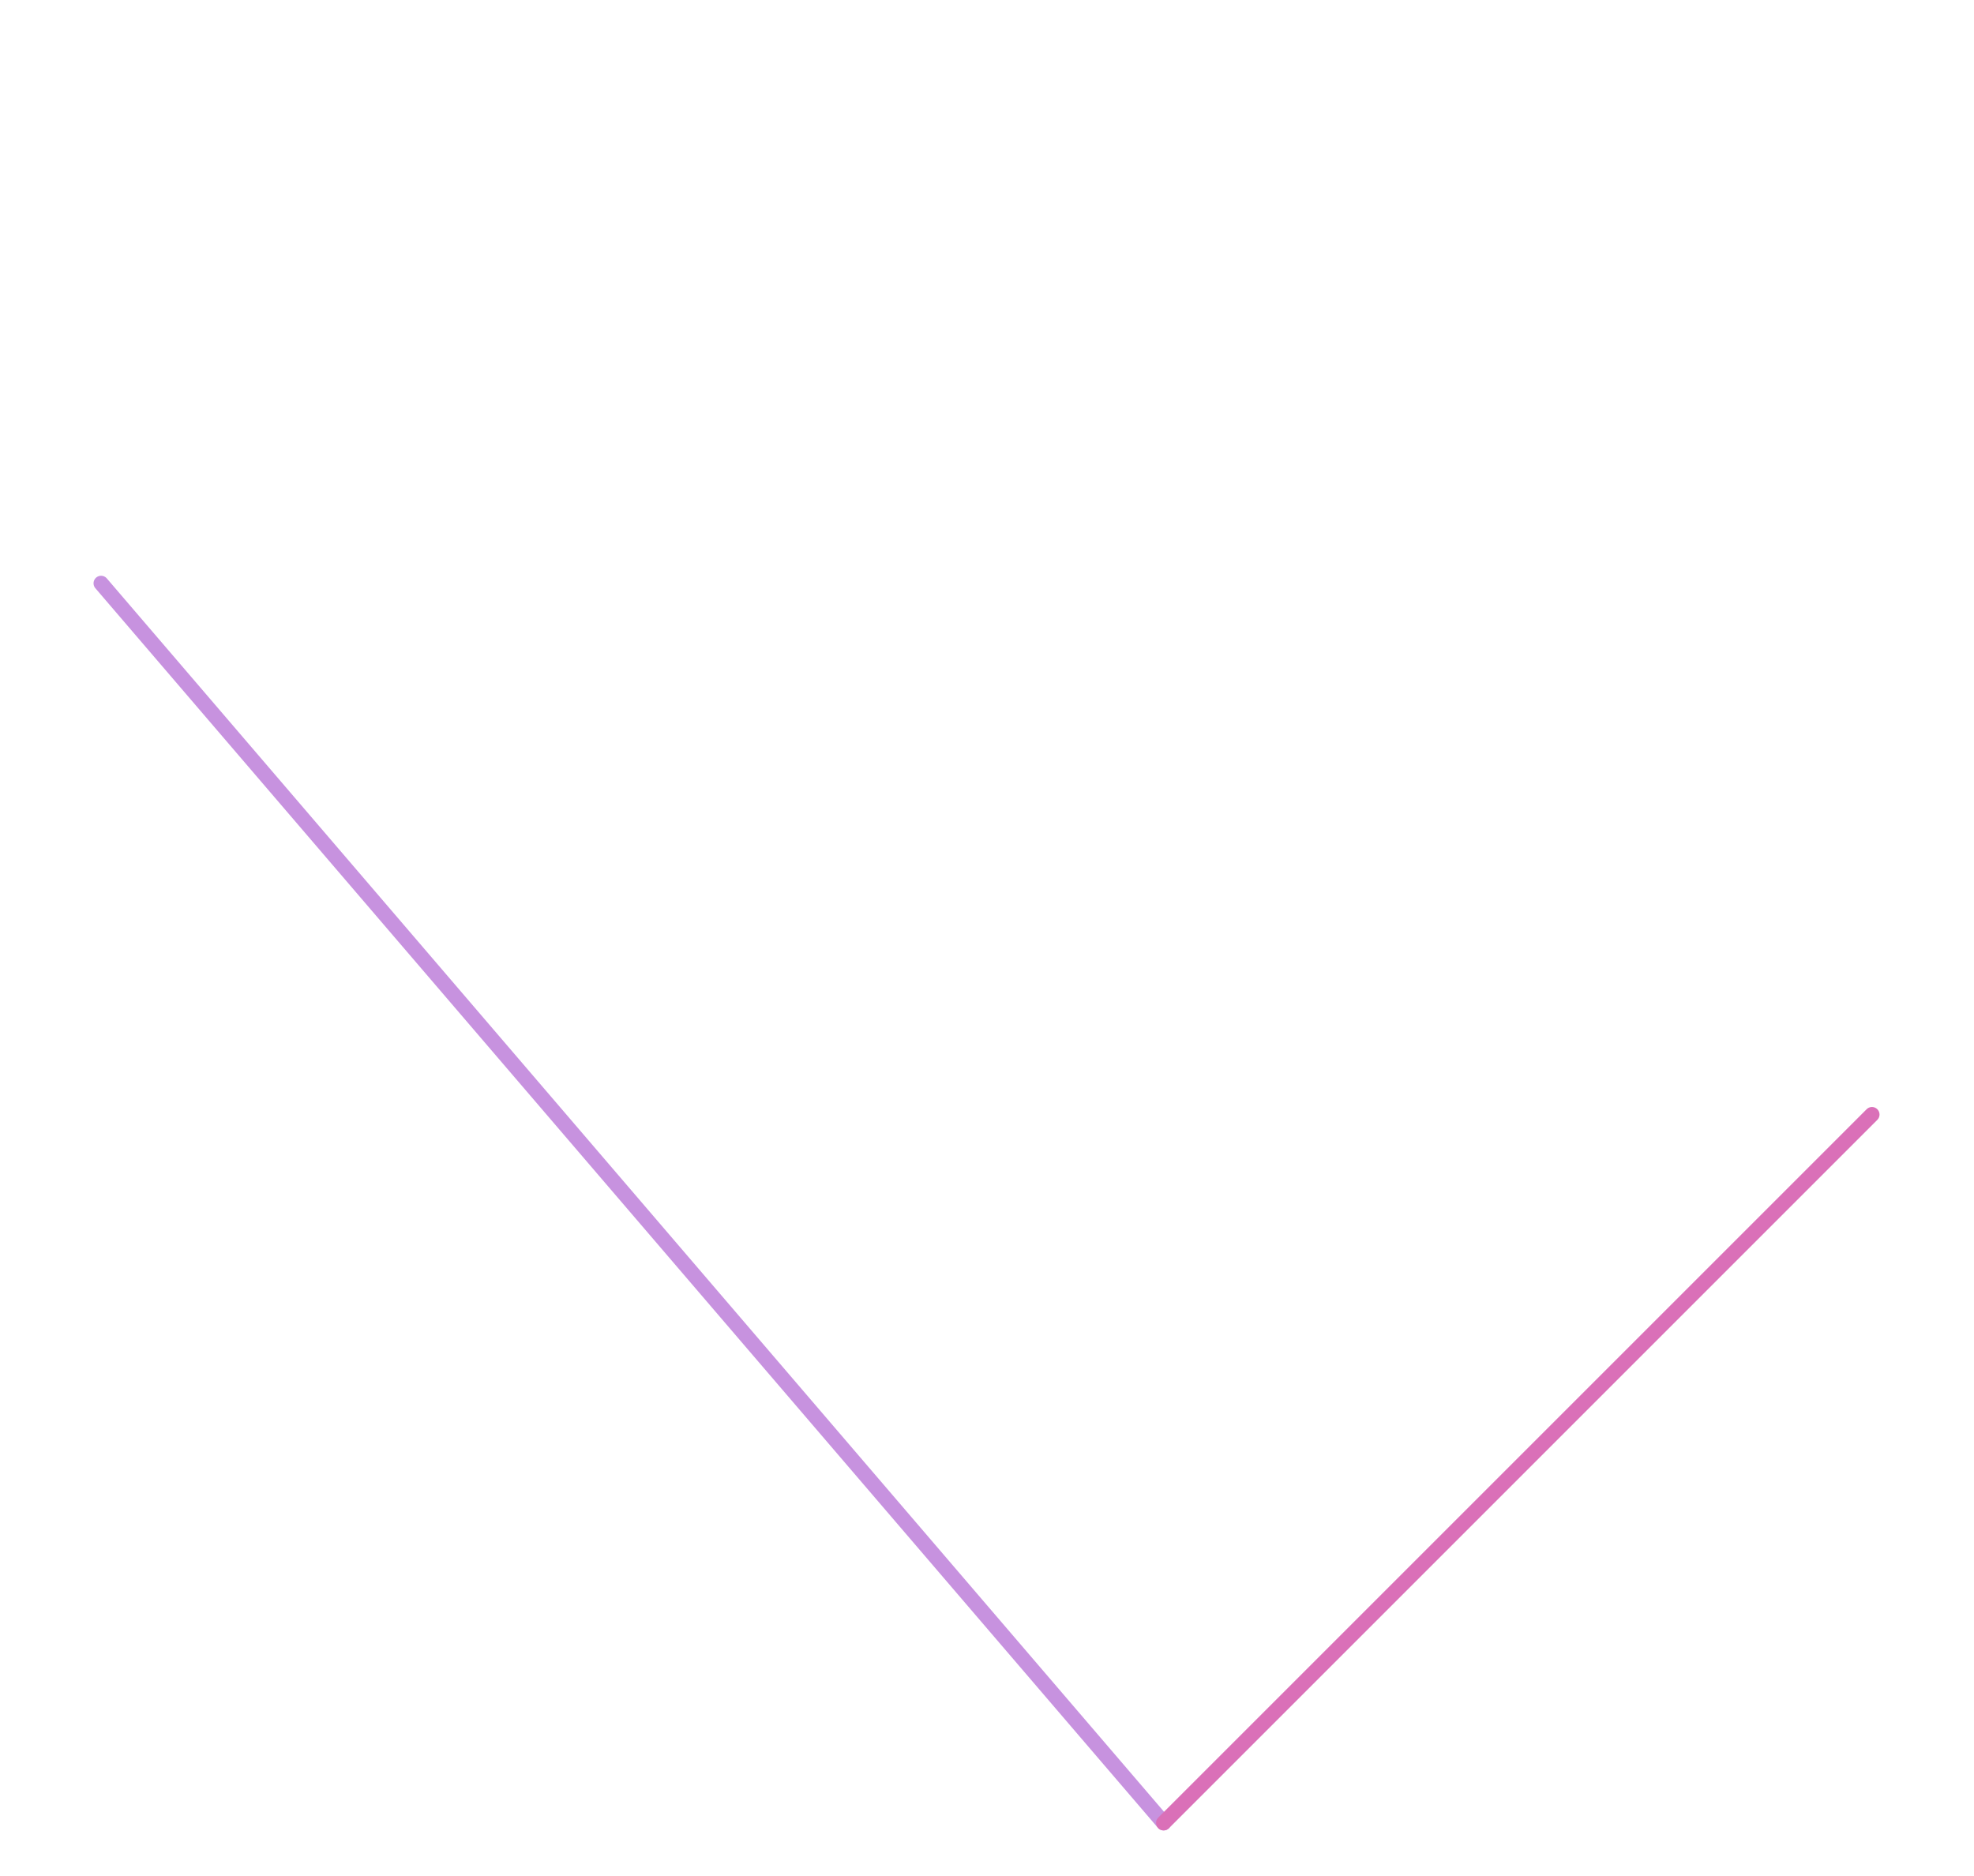
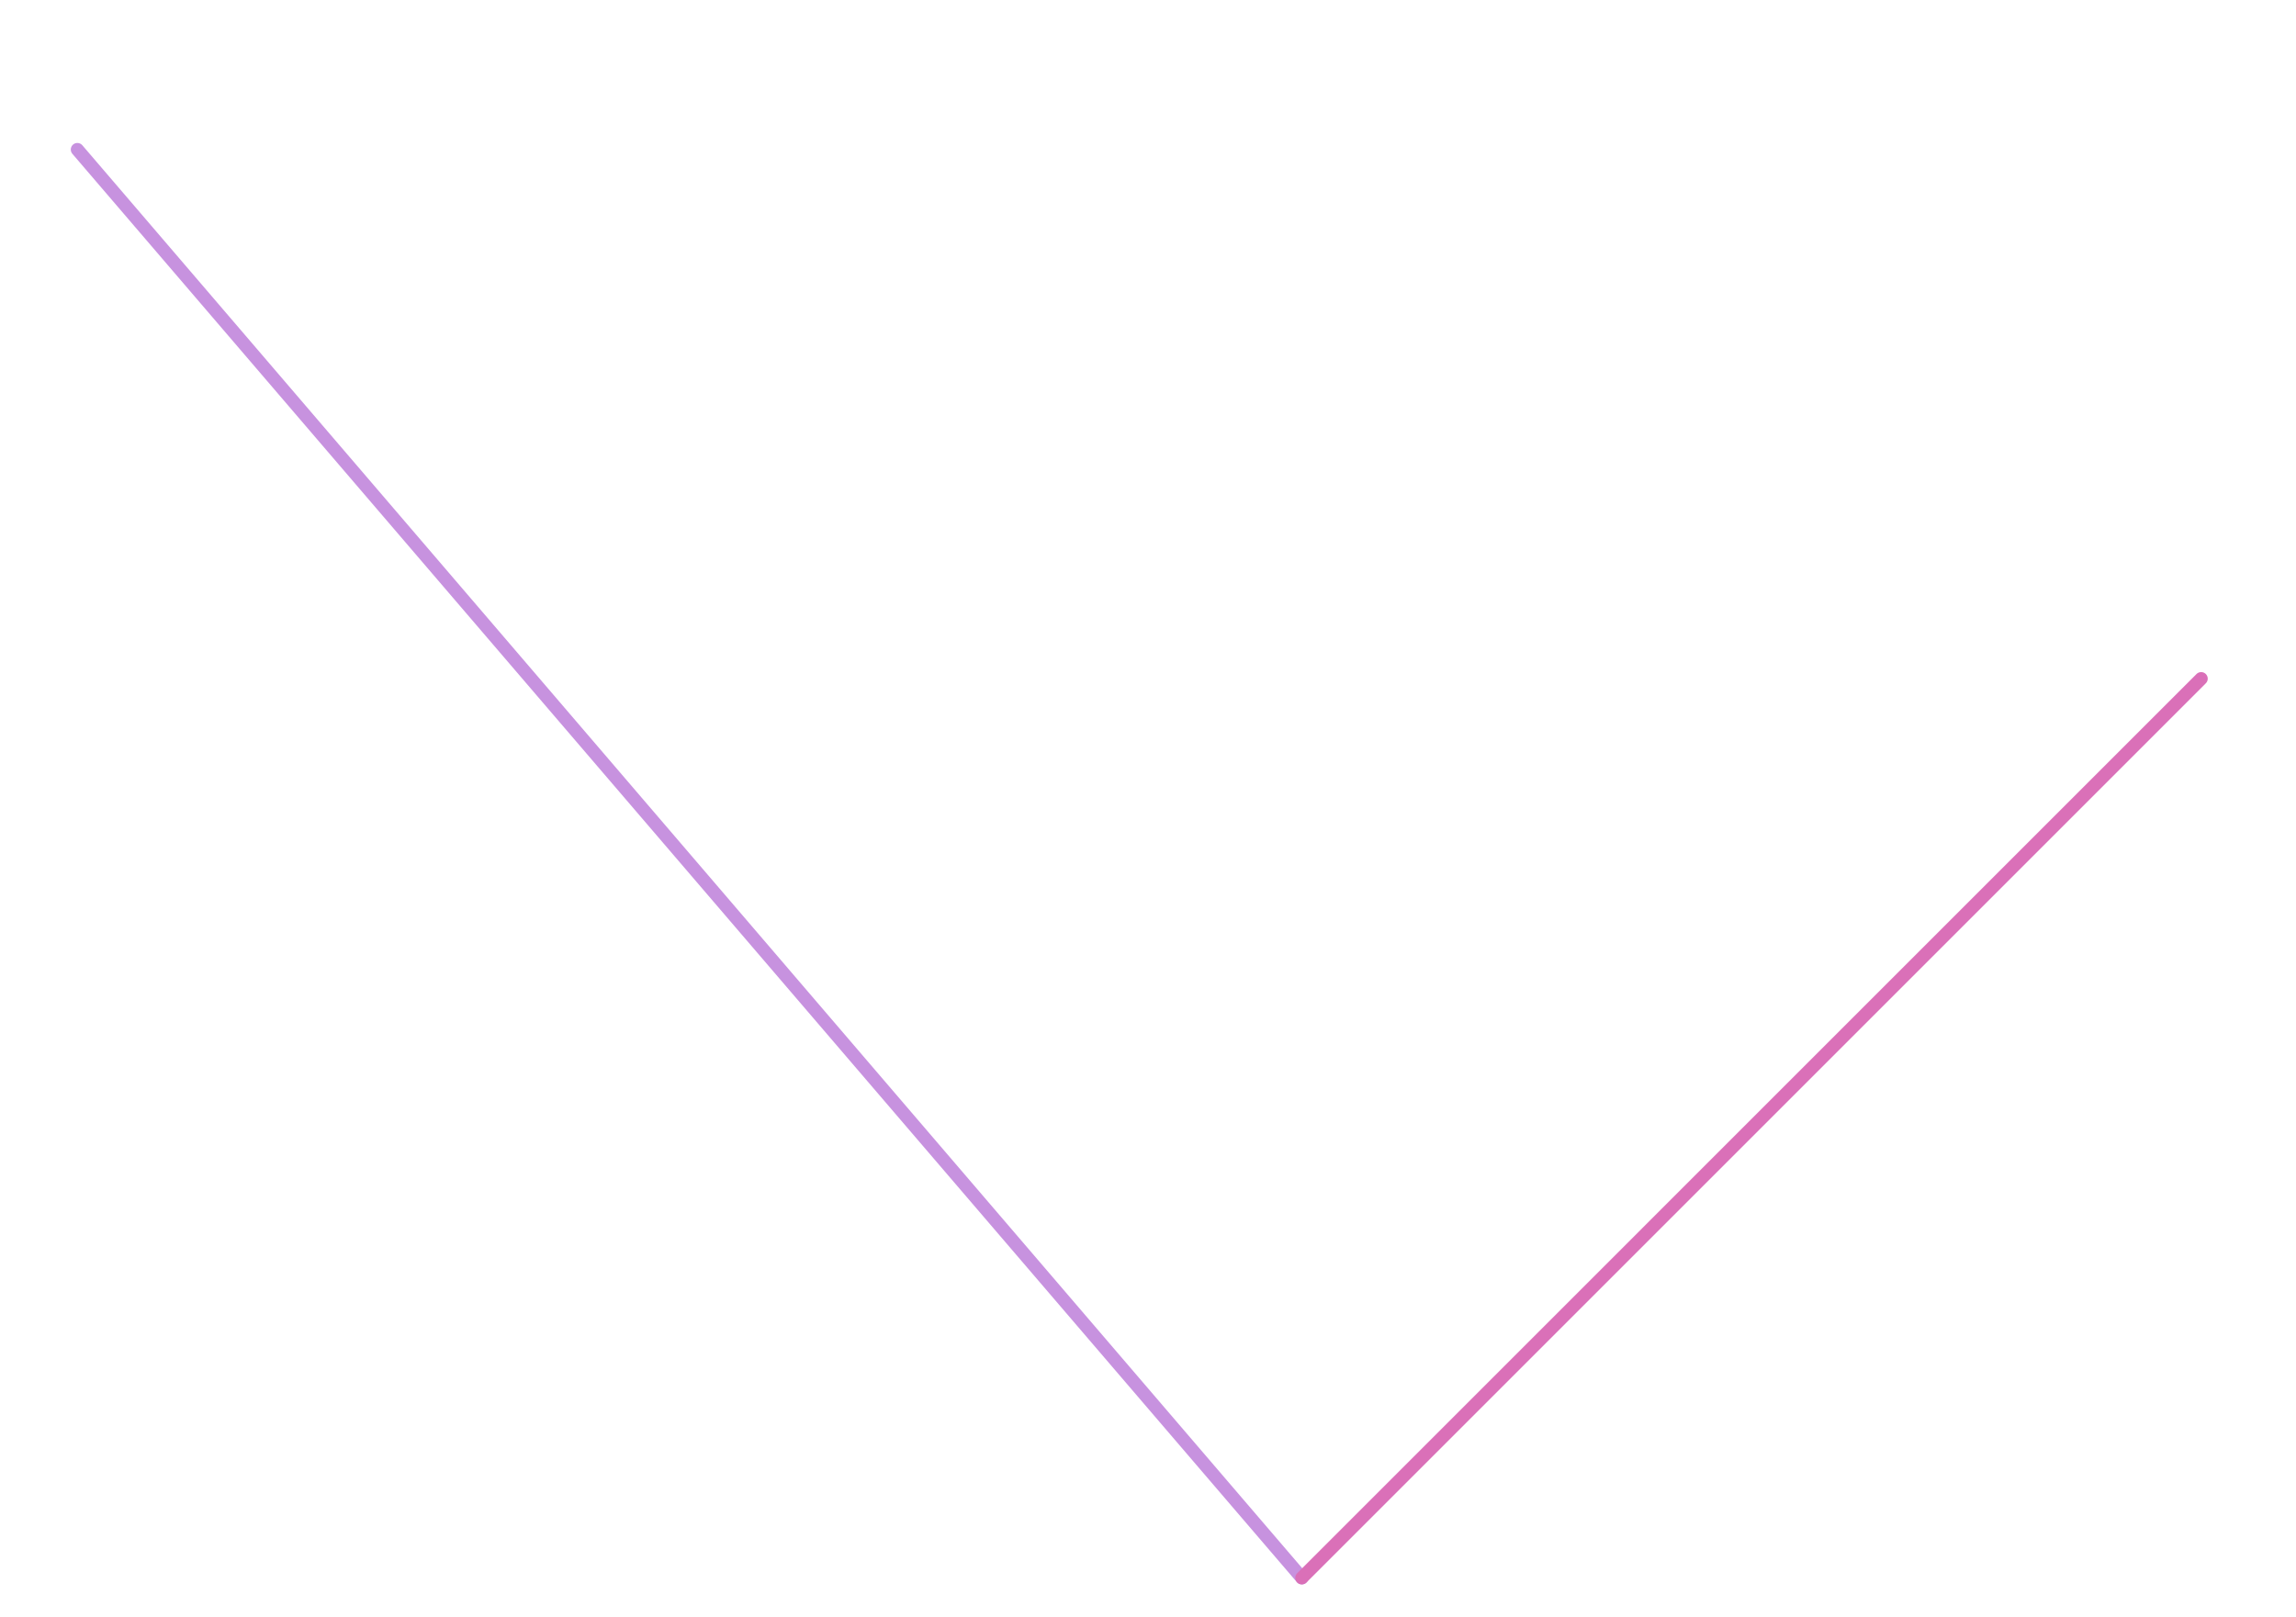
- <svg xmlns="http://www.w3.org/2000/svg" width="100%" height="100%" viewBox="0 0 524 498" version="1.1" xml:space="preserve" style="fill-rule:evenodd;clip-rule:evenodd;stroke-linecap:round;stroke-linejoin:round;stroke-miterlimit:1.5;">
-   <g transform="matrix(1,0,0,1,-2157.36,0)">
-     <g id="Artboard2" transform="matrix(0.272788,0,0,0.460858,2157.36,0)">
+ <svg xmlns="http://www.w3.org/2000/svg" width="100%" height="100%" viewBox="0 0 700 493" version="1.1" xml:space="preserve" style="fill-rule:evenodd;clip-rule:evenodd;stroke-linecap:round;stroke-linejoin:round;stroke-miterlimit:1.5;">
+   <g transform="matrix(1,0,0,1,-2069.34,-2.77246)">
+     <g id="Artboard2" transform="matrix(0.364473,0,0,0.455724,2069.34,2.77246)">
      <rect x="0" y="0" width="1920" height="1080" style="fill:none;" />
-       <g id="left" transform="matrix(2.87211,0,0,1.70004,-1797.23,-276.021)">
-         <path d="M1020,780L660,360" style="fill:none;stroke:rgb(199,146,223);stroke-width:5.11px;" />
+       <g id="left" transform="matrix(2.14962,0,0,1.7192,-1103.64,-285.214)">
+         <path d="M1020,780L543.511,224.096" style="fill:none;stroke:rgb(199,146,223);stroke-width:5.11px;" />
      </g>
-       <g id="bottom" transform="matrix(2.87211,0,0,1.70004,-1797.23,-276.021)">
-         <path d="M1260,540L1020,780" style="fill:none;stroke:rgb(218,112,184);stroke-width:5.11px;" />
+       <g id="bottom" transform="matrix(2.14962,0,0,1.7192,-1103.64,-285.214)">
+         <path d="M1369.96,430.039L1020,780" style="fill:none;stroke:rgb(218,112,184);stroke-width:5.11px;" />
      </g>
    </g>
  </g>
</svg>
